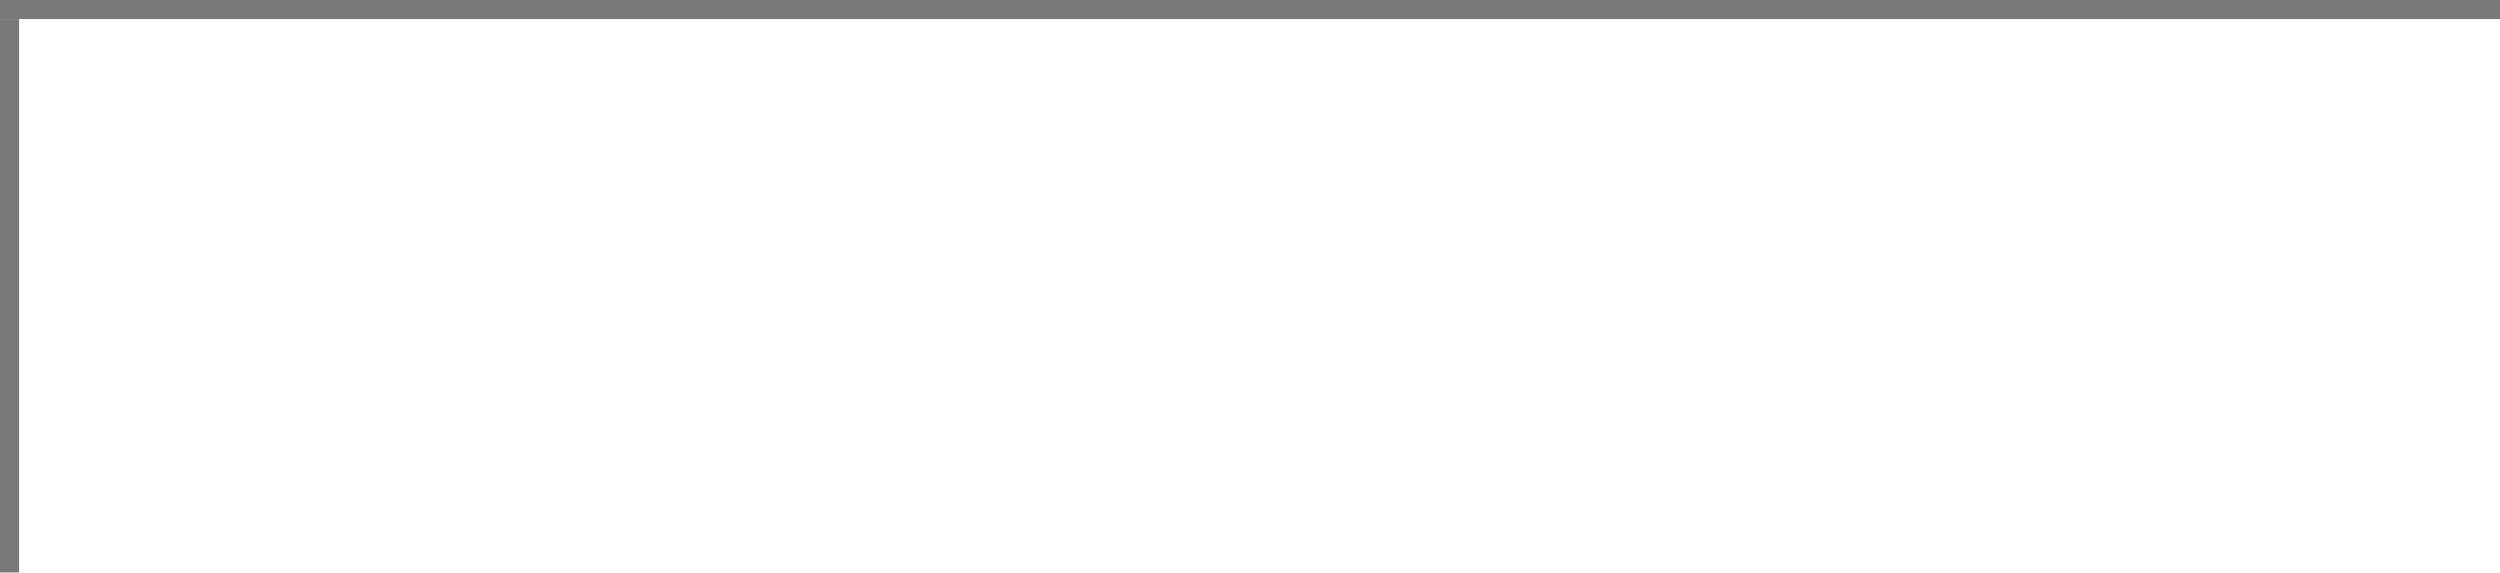
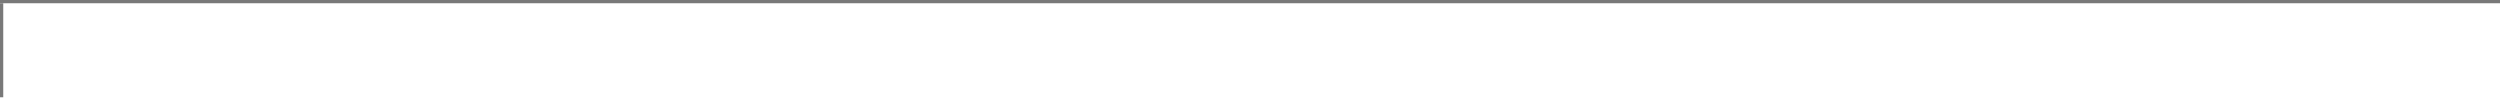
- <svg xmlns="http://www.w3.org/2000/svg" version="1.1" width="131px" height="30px" viewBox="0 30 131 30">
-   <path d="M 1 1  L 131 1  L 131 30  L 1 30  L 1 1  Z " fill-rule="nonzero" fill="rgba(255, 255, 255, 1)" stroke="none" transform="matrix(1 0 0 1 0 30 )" class="fill" />
-   <path d="M 0.5 1  L 0.5 30  " stroke-width="1" stroke-dasharray="0" stroke="rgba(121, 121, 121, 1)" fill="none" transform="matrix(1 0 0 1 0 30 )" class="stroke" />
-   <path d="M 0 0.5  L 131 0.5  " stroke-width="1" stroke-dasharray="0" stroke="rgba(121, 121, 121, 1)" fill="none" transform="matrix(1 0 0 1 0 30 )" class="stroke" />
+ <svg xmlns="http://www.w3.org/2000/svg" version="1.1" width="771px" height="30px" viewBox="612 30 771 30">
+   <path d="M 1 1  L 771 1  L 771 30  L 1 30  L 1 1  Z " fill-rule="nonzero" fill="rgba(255, 255, 255, 1)" stroke="none" transform="matrix(1 0 0 1 612 30 )" class="fill" />
+   <path d="M 0.5 1  L 0.5 30  " stroke-width="1" stroke-dasharray="0" stroke="rgba(121, 121, 121, 1)" fill="none" transform="matrix(1 0 0 1 612 30 )" class="stroke" />
+   <path d="M 0 0.5  L 771 0.5  " stroke-width="1" stroke-dasharray="0" stroke="rgba(121, 121, 121, 1)" fill="none" transform="matrix(1 0 0 1 612 30 )" class="stroke" />
</svg>
